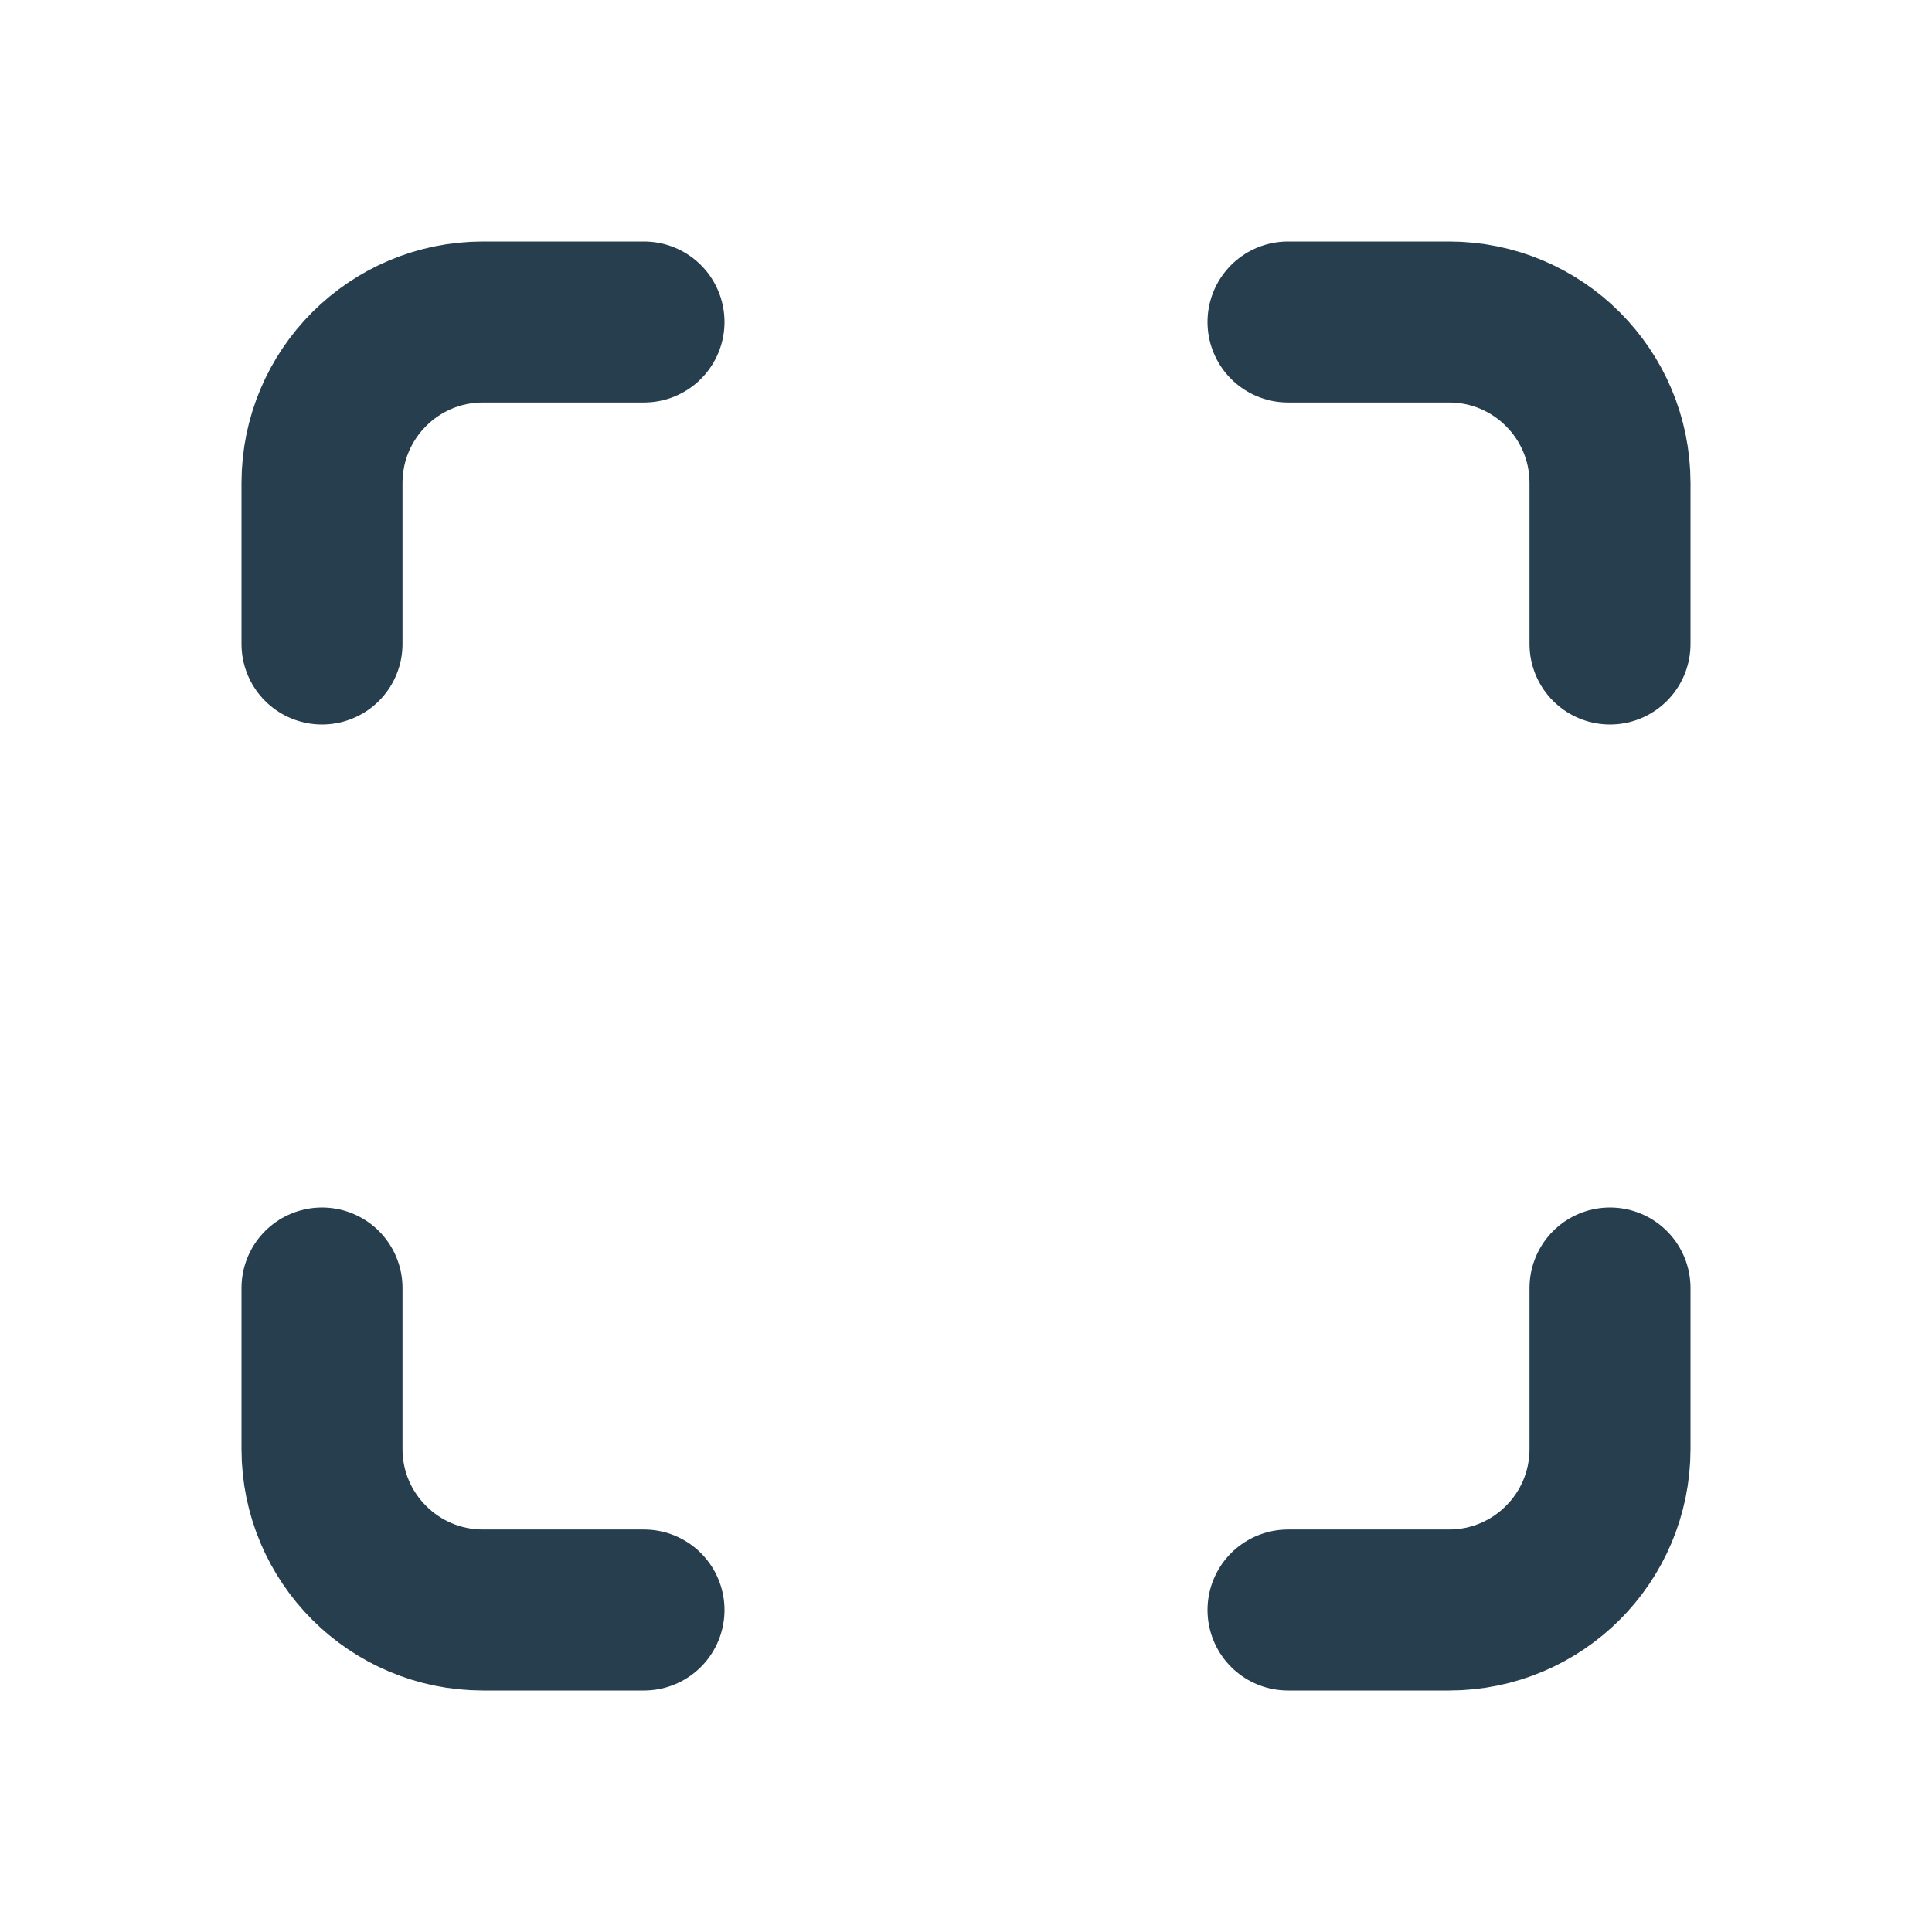
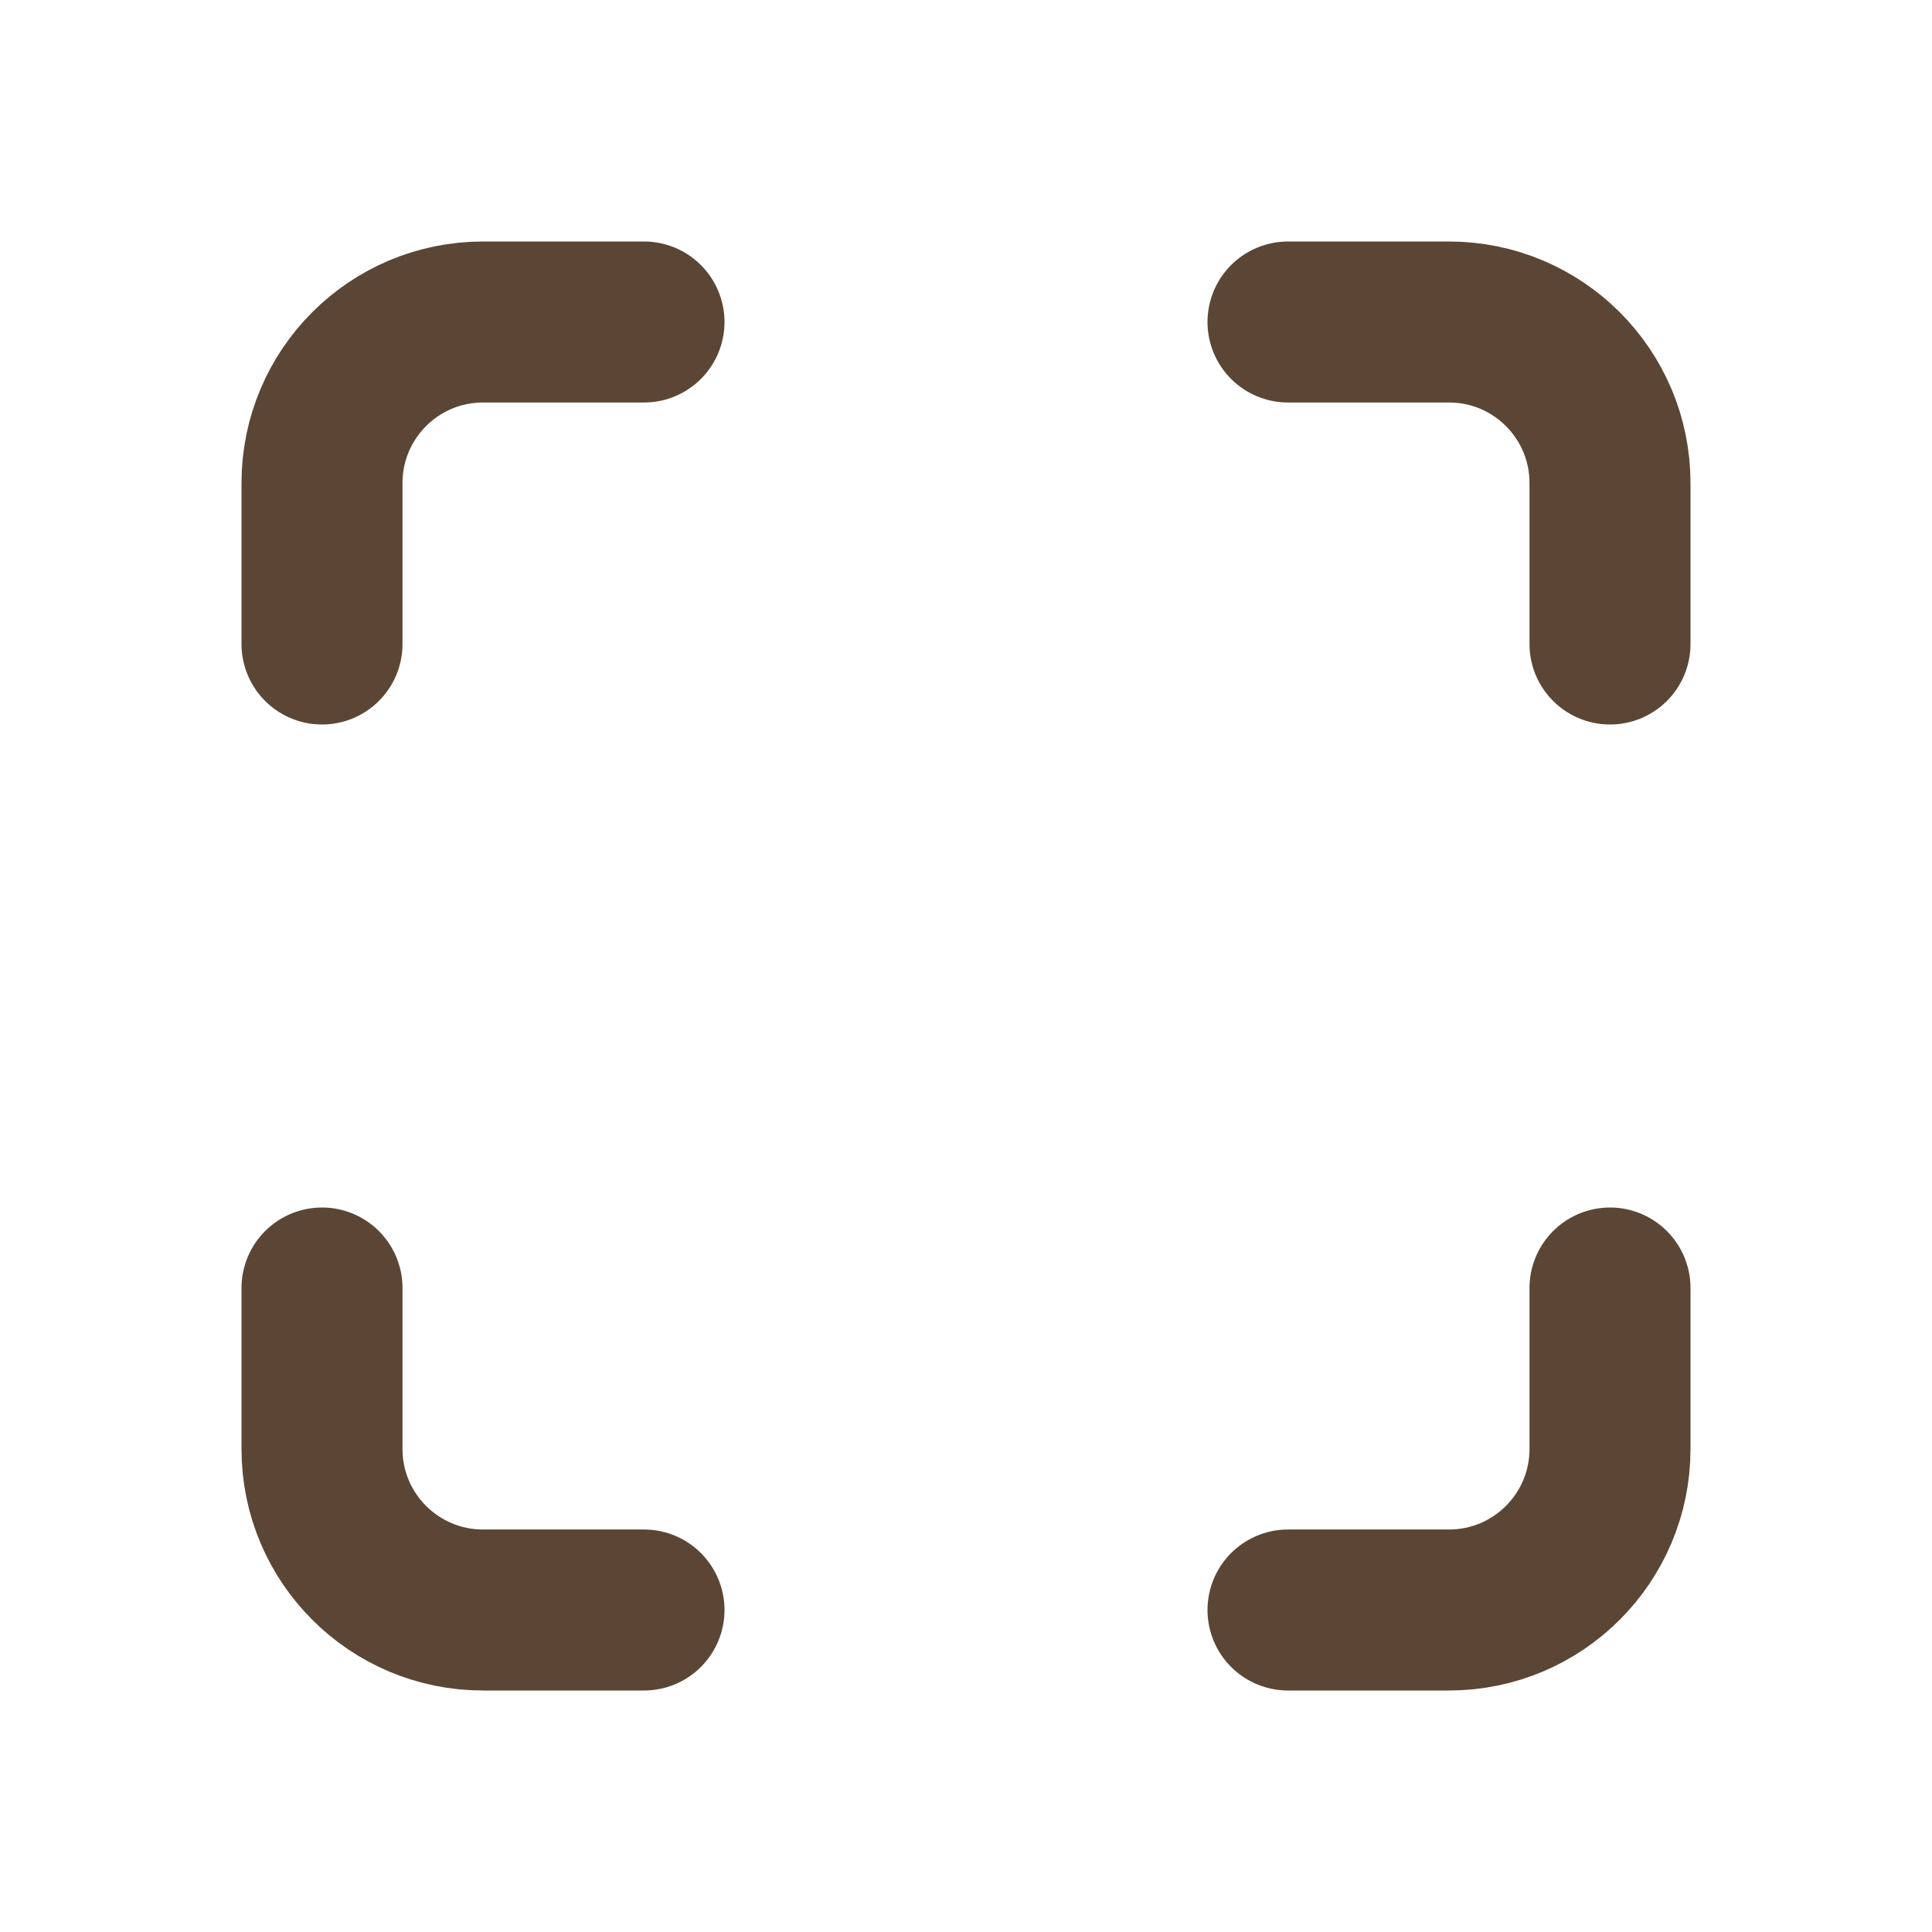
- <svg xmlns="http://www.w3.org/2000/svg" width="24" height="24" viewBox="0 0 24 24" fill="none" stroke="#263e4d" stroke-width="2" stroke-linecap="round" stroke-linejoin="round">
+ <svg xmlns="http://www.w3.org/2000/svg" width="24" height="24" viewBox="0 0 24 24" fill="none" stroke="#5b4636" stroke-width="2" stroke-linecap="round" stroke-linejoin="round">
  <path d="M4 8v-2a2 2 0 0 1 2 -2h2" />
  <path d="M4 16v2a2 2 0 0 0 2 2h2" />
  <path d="M16 4h2a2 2 0 0 1 2 2v2" />
  <path d="M16 20h2a2 2 0 0 0 2 -2v-2" />
</svg>
